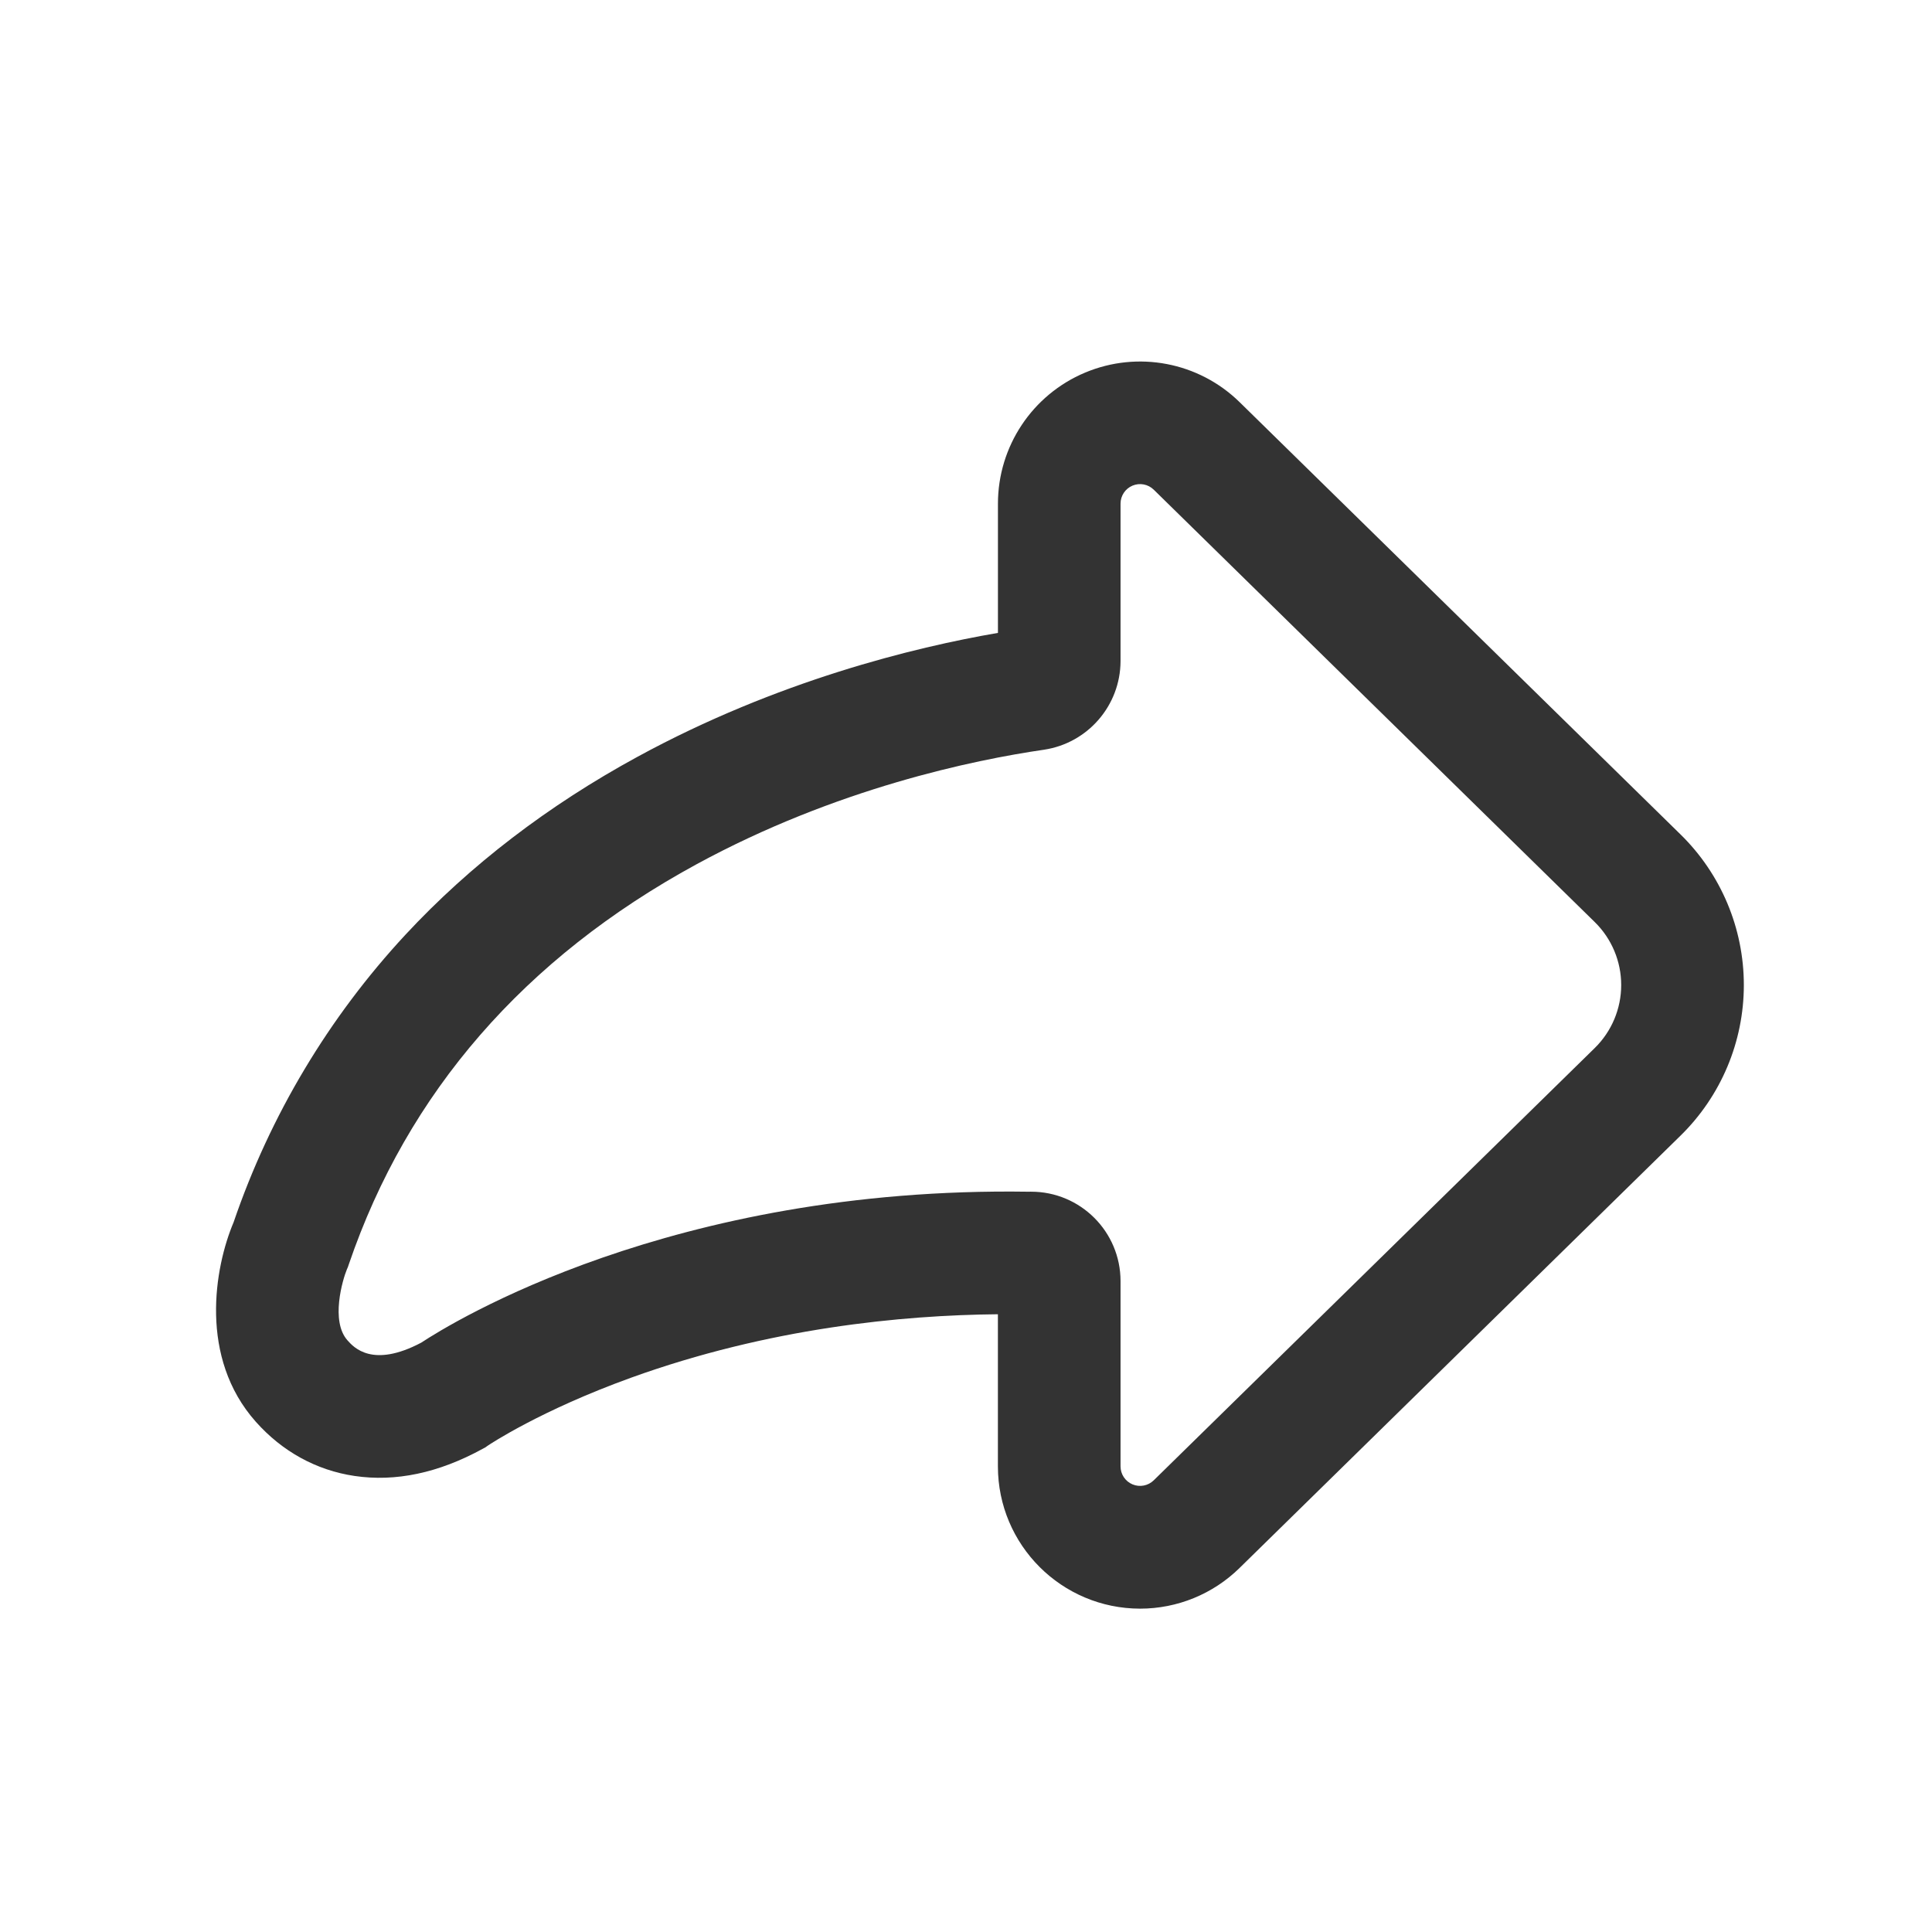
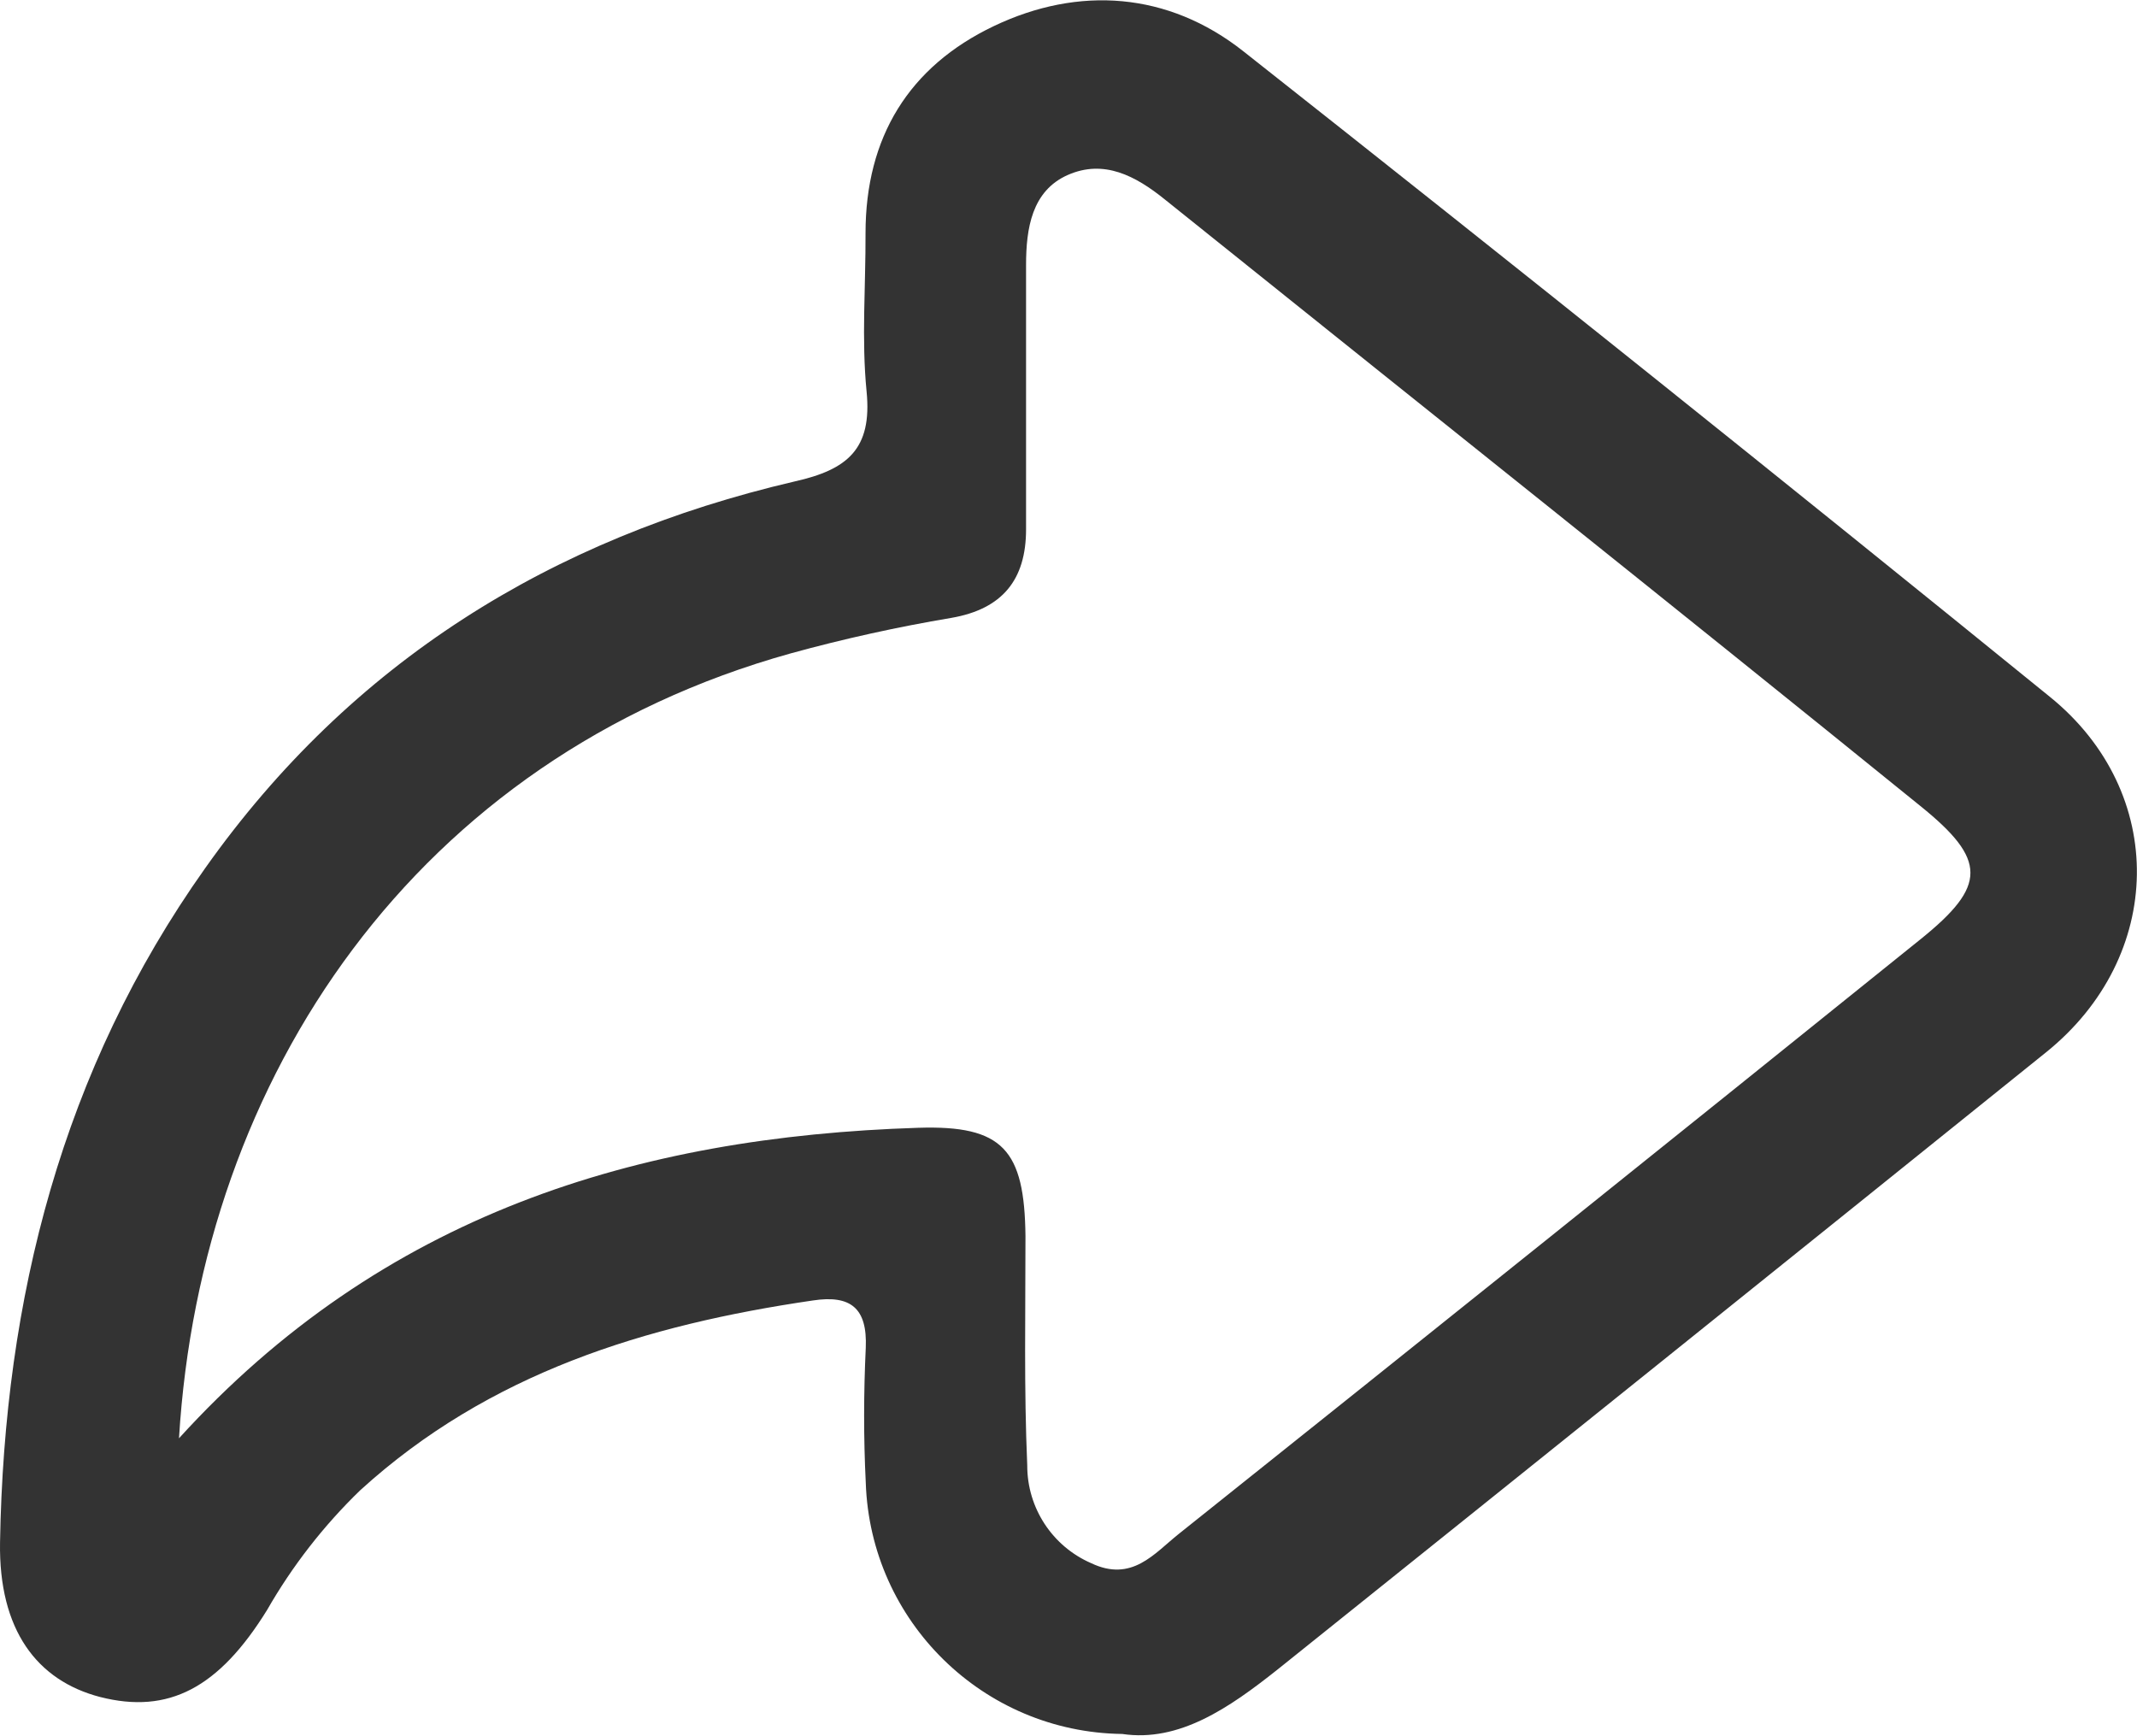
- <svg xmlns="http://www.w3.org/2000/svg" class="icon" width="200px" height="200.00px" viewBox="0 0 1024 1024" version="1.1">
-   <path fill="#333333" d="M604.31 852.62a75.44 75.44 0 0 1-75.4-75.38v-80.66c-50.81 0.47-121.48 7.26-194.51 33.66-47.8 17.28-74.68 35.18-75.88 36l-1.43 1-1.41 0.74c-23.26 12.74-46.07 17.55-67.81 14.3-20.18-3-38.25-12.93-52.27-28.7-30.31-34.06-21.93-81.77-11.79-105.75A427 427 0 0 1 215 495.31c34.08-36.67 75.45-68.39 123-94.26 73.85-40.21 146.68-58 190.93-65.6v-68.52A75.35 75.35 0 0 1 657 213.13L890.75 442.3a111.72 111.72 0 0 1 0 159.58L657 831.05a75.22 75.22 0 0 1-52.69 21.57z m-57.85-221A47.41 47.41 0 0 1 593.91 679v98.21a10.35 10.35 0 0 0 17.59 7.39l233.75-229.13a46.75 46.75 0 0 0 0-66.76L611.5 259.54a10.35 10.35 0 0 0-17.59 7.39v83.52a47.66 47.66 0 0 1-40.59 46.92c-37 5.38-110.15 20.42-184.26 60.77C278 507.75 216 579.05 184.9 670.07l-0.55 1.61-0.45 1c-2.34 5.64-8.79 27.55 0.26 37.72 3.3 3.71 13.25 14.9 39.11 1.23 15.89-10.48 132.63-82.85 321.79-80 0.47-0.01 0.94-0.02 1.4-0.02z" />
+ <svg xmlns="http://www.w3.org/2000/svg" t="1731296048935" class="icon" viewBox="0 0 1261 1024" version="1.1" width="246.289" height="200">
+   <path fill="#333333" d="M662.196 1023.233a153.346 153.346 0 0 1-151.324-148.257c-1.324-26.557-1.255-53.183 0-79.67 0.976-23.281-8.783-31.296-31.227-27.881-98.629 14.428-191.055 42.728-267.1 112.012a318.68 318.68 0 0 0-54.926 70.609c-28.439 46.004-58.132 61.687-98.559 51.371C21.839 991.728-0.814 961.895 0.022 910.176c2.44-143.727 36.594-278.81 121.004-397.792 86.083-121.631 204.368-194.819 347.885-228.276 31.157-6.97 45.795-19.098 42.449-53.044-3.067-30.878-0.488-62.314-0.627-93.471 0-56.598 25.581-98.281 75.697-122.189s102.881-20.144 147.142 14.777q239.289 188.824 476.068 381.064c69.703 56.459 67.821 153.346-2.3 209.735q-226.603 182.412-453.624 364.335c-28.299 22.444-57.853 42.937-91.519 37.918z m-556.784-174.256c120.307-132.435 270.376-178.16 436.408-183.457 49.977-1.603 62.732 12.965 63.29 63.987 0 45.098-0.906 90.195 1.046 135.223a62.732 62.732 0 0 0 37.709 57.714c24.047 11.431 37.151-5.646 51.65-17.217q219.424-175.093 438.08-351.231c38.755-31.296 39.033-46.561-0.488-78.415C984.919 355.483 835.895 236.989 687.289 117.658c-17.286-13.941-35.897-23.769-57.156-14.428s-24.675 31.575-24.675 53.113v155.994c0 29.763-13.941 47.049-44.052 52.277a954.925 954.925 0 0 0-94.656 20.911C245.794 447.002 118.517 635.339 105.622 848.768z" />
</svg>
